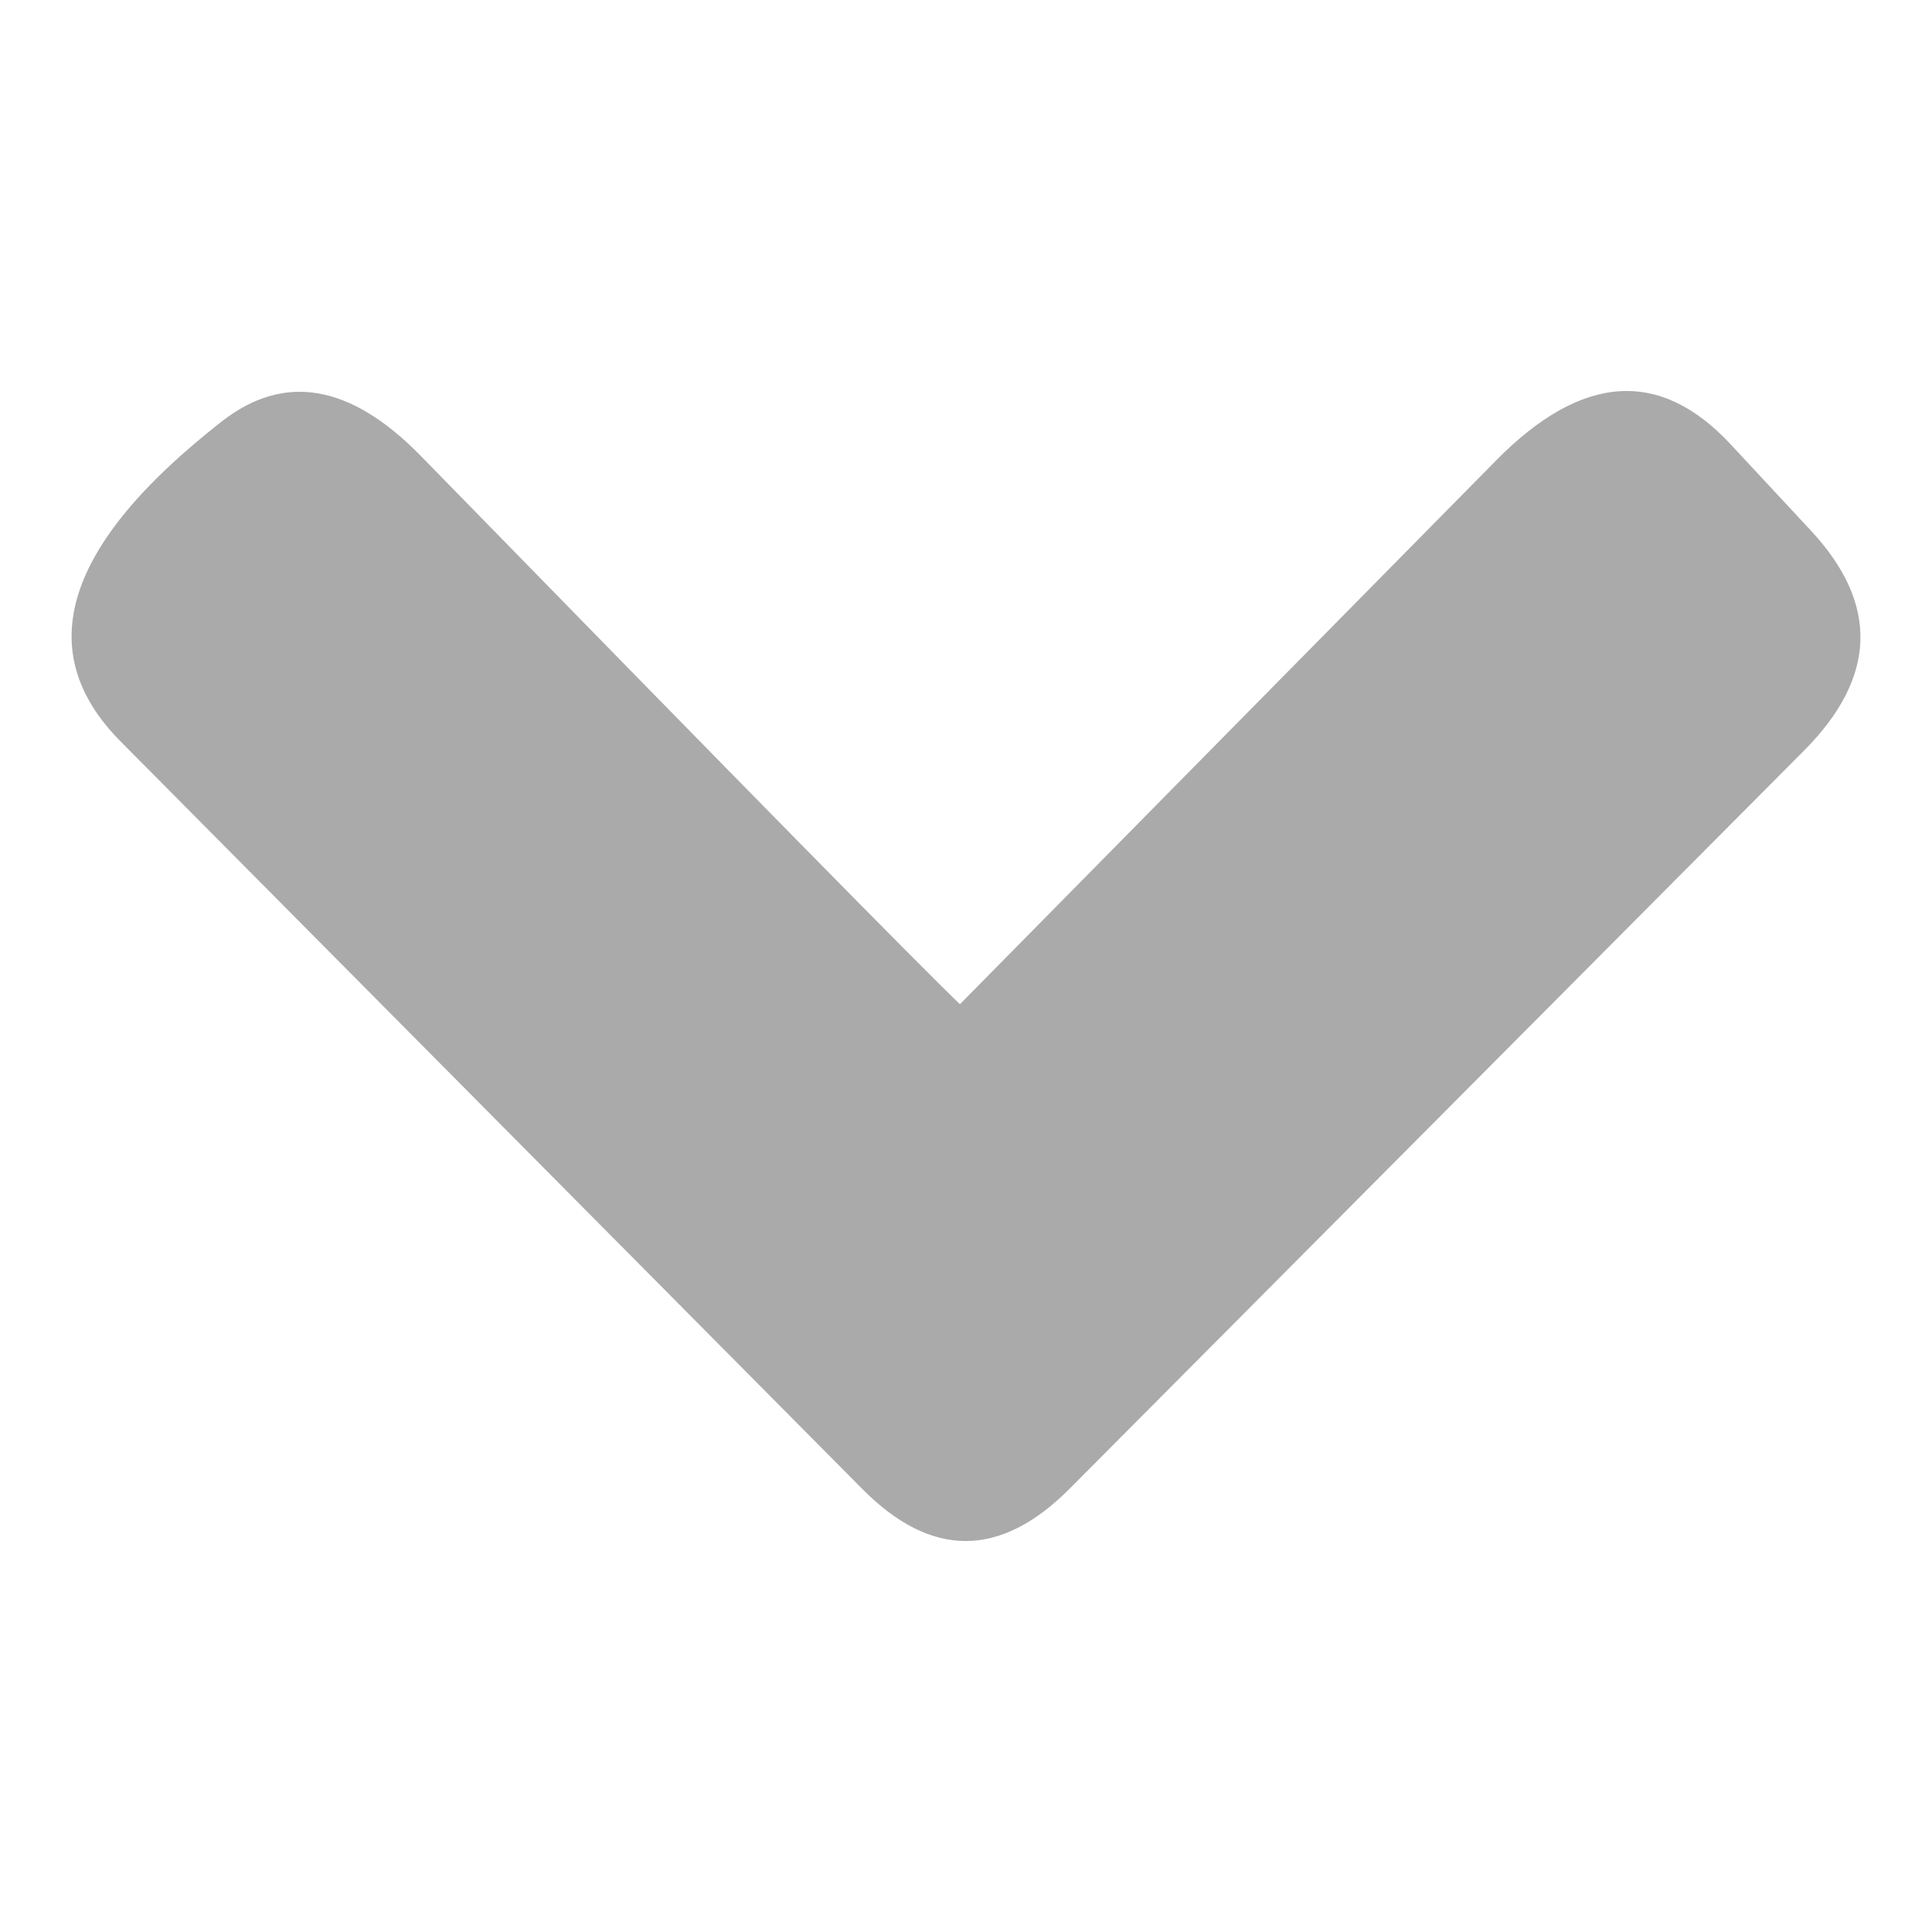
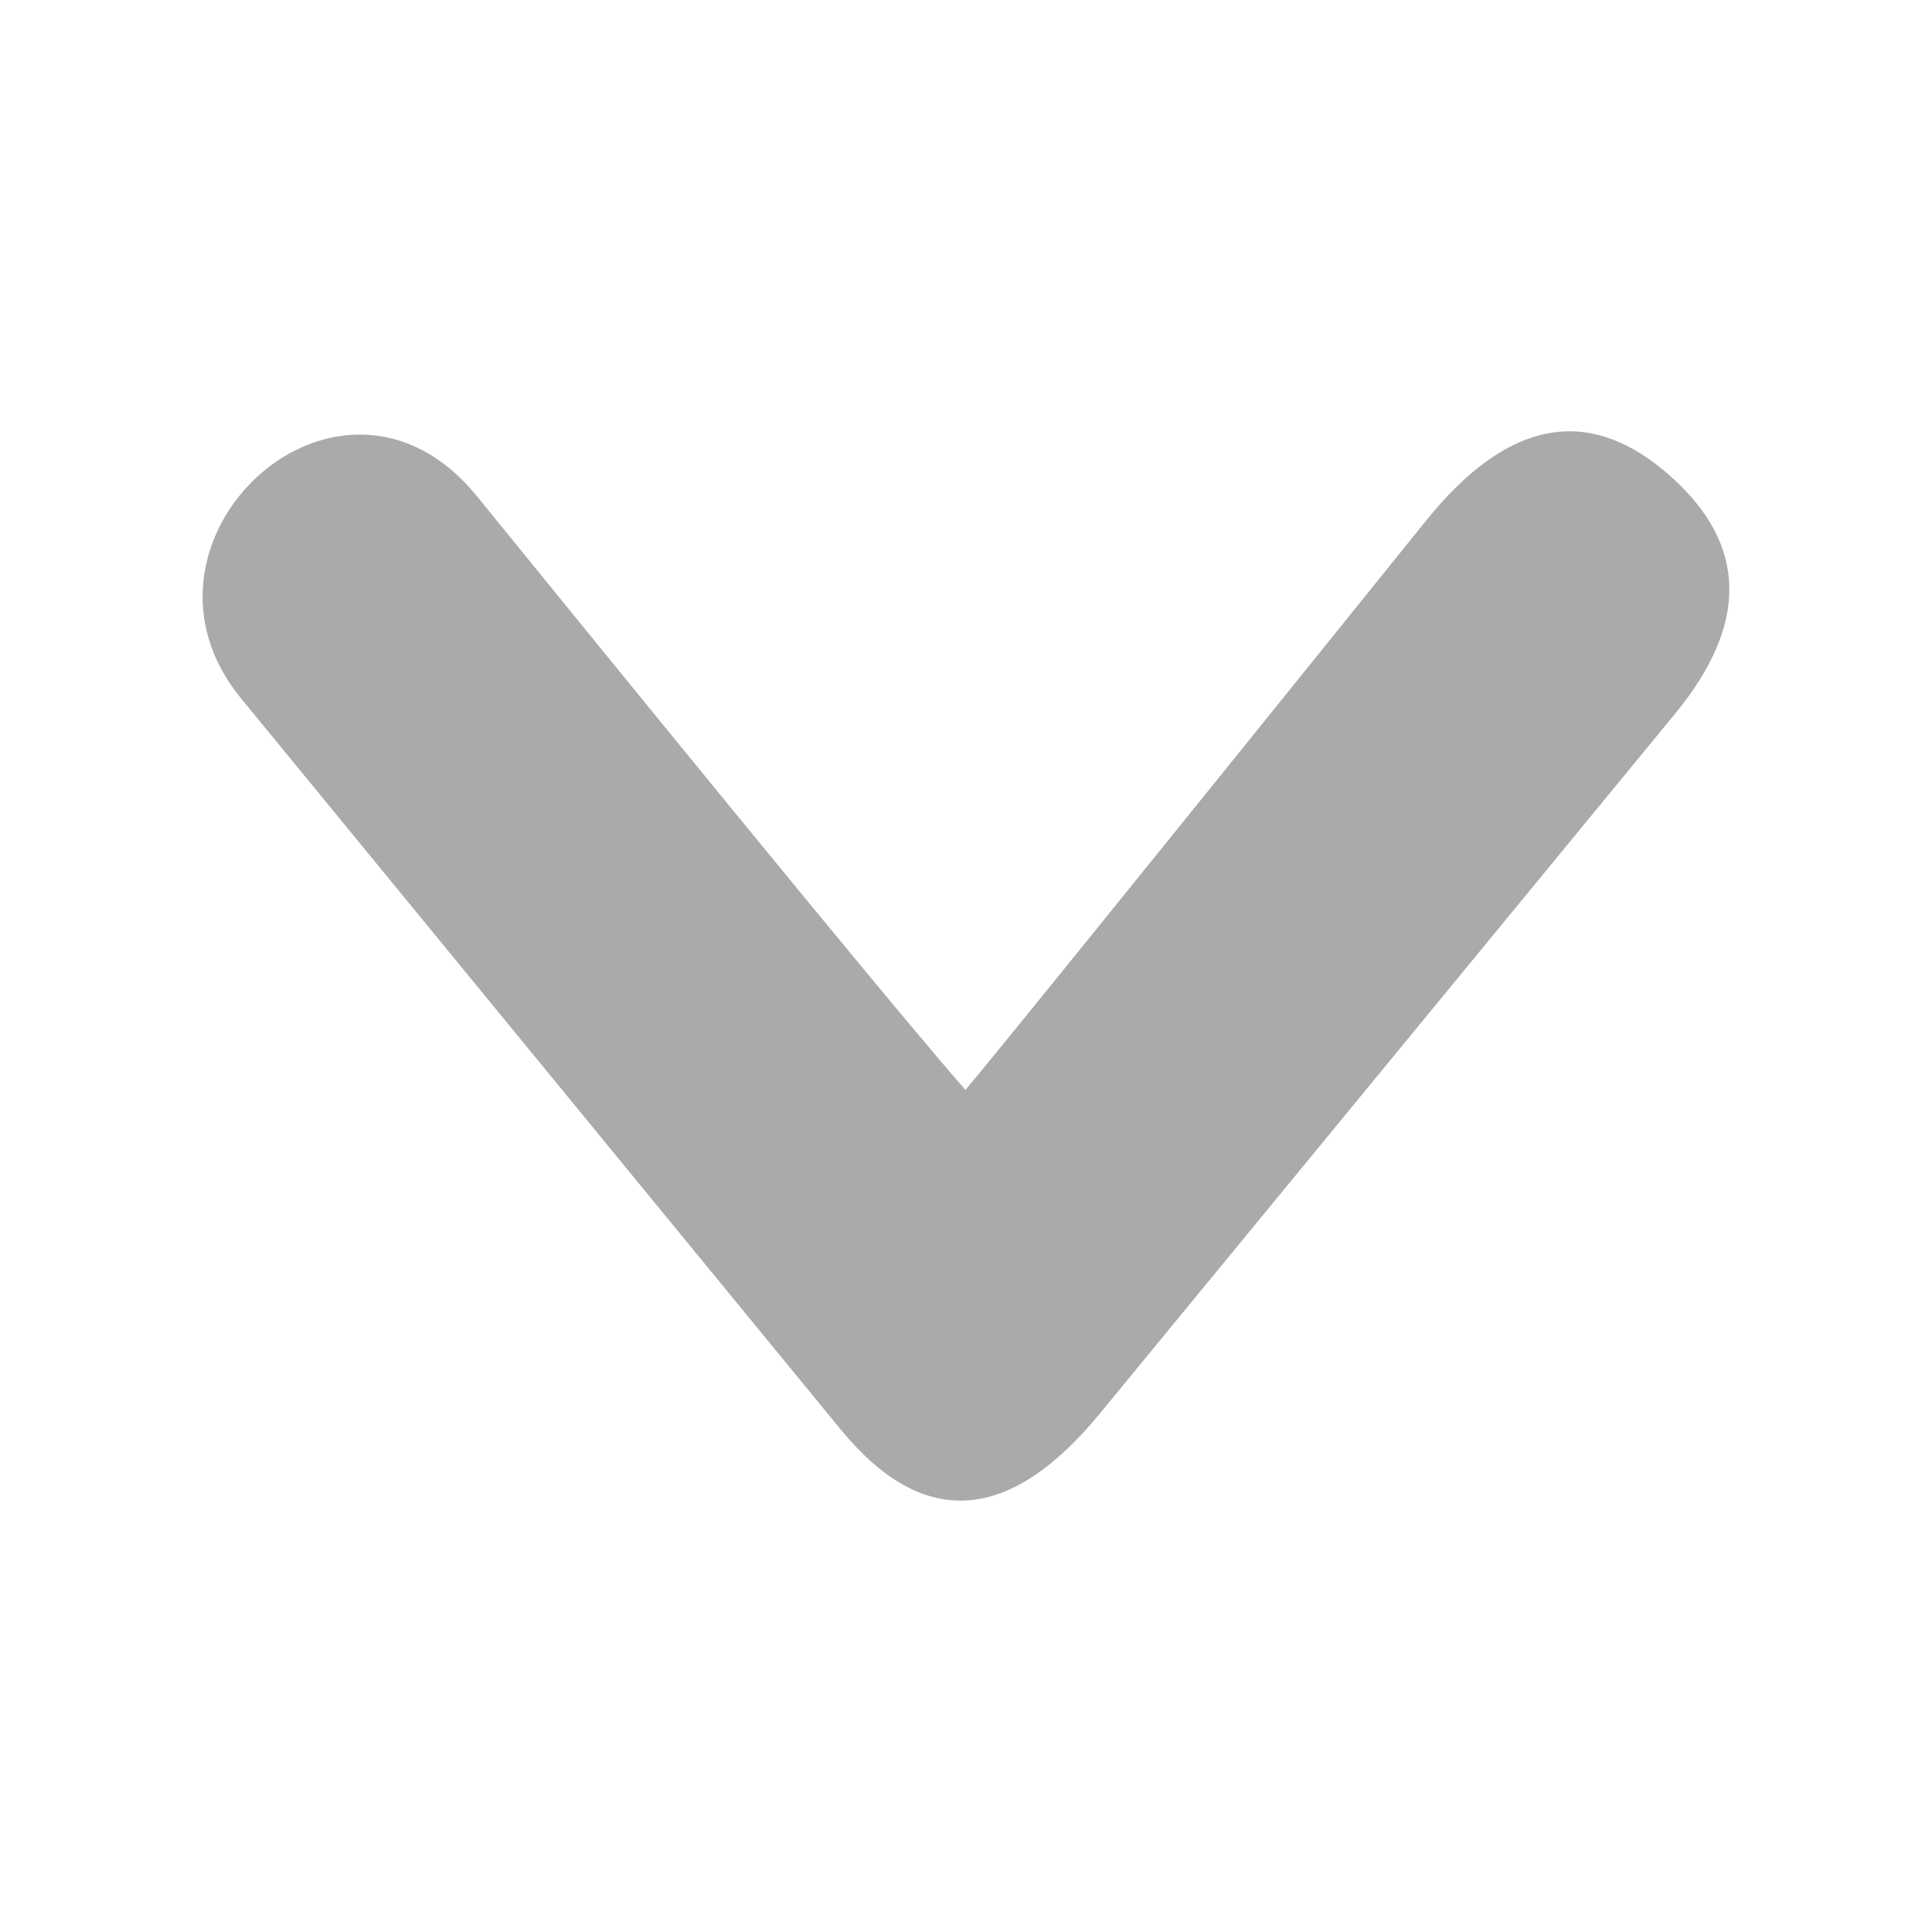
- <svg xmlns="http://www.w3.org/2000/svg" viewBox="1553.34 113.78 244.04 244.04" width="16" height="16">
-   <path fill="#AAAAAA" d="M 1581.363 167.008 Q 1551.497 190.325 1568.626 207.489 L 1662.270 301.864 Q 1675.312 315.027 1688.454 301.819 L 1781.222 208.587 Q 1795.018 194.713 1782.083 180.802 L 1771.954 169.914 Q 1758.549 155.481 1742.324 171.935 L 1674.595 240.625 Q 1668.132 234.499 1606.510 171.386 Q 1593.207 157.761 1581.363 167.008 Z" transform="matrix(1 0 0 1 0 0)" />
+ <svg xmlns="http://www.w3.org/2000/svg" viewBox="624.75 442.3 269.66 269.66" width="16" height="16">
+   <path fill="#AAAAAA" d="M 858.037 508.881 Q 841.021 493.590 823.807 514.954 Q 764.057 589.112 759.498 594.420 Q 748.094 581.442 691.316 511.554 C 672.259 488.097 640.317 517.715 658.373 539.752 L 742.191 641.946 Q 759.305 662.659 778.250 639.611 L 858.549 541.923 Q 873.952 523.183 858.037 508.881 Z" transform="matrix(1 0 0 1 0 0)" />
</svg>
